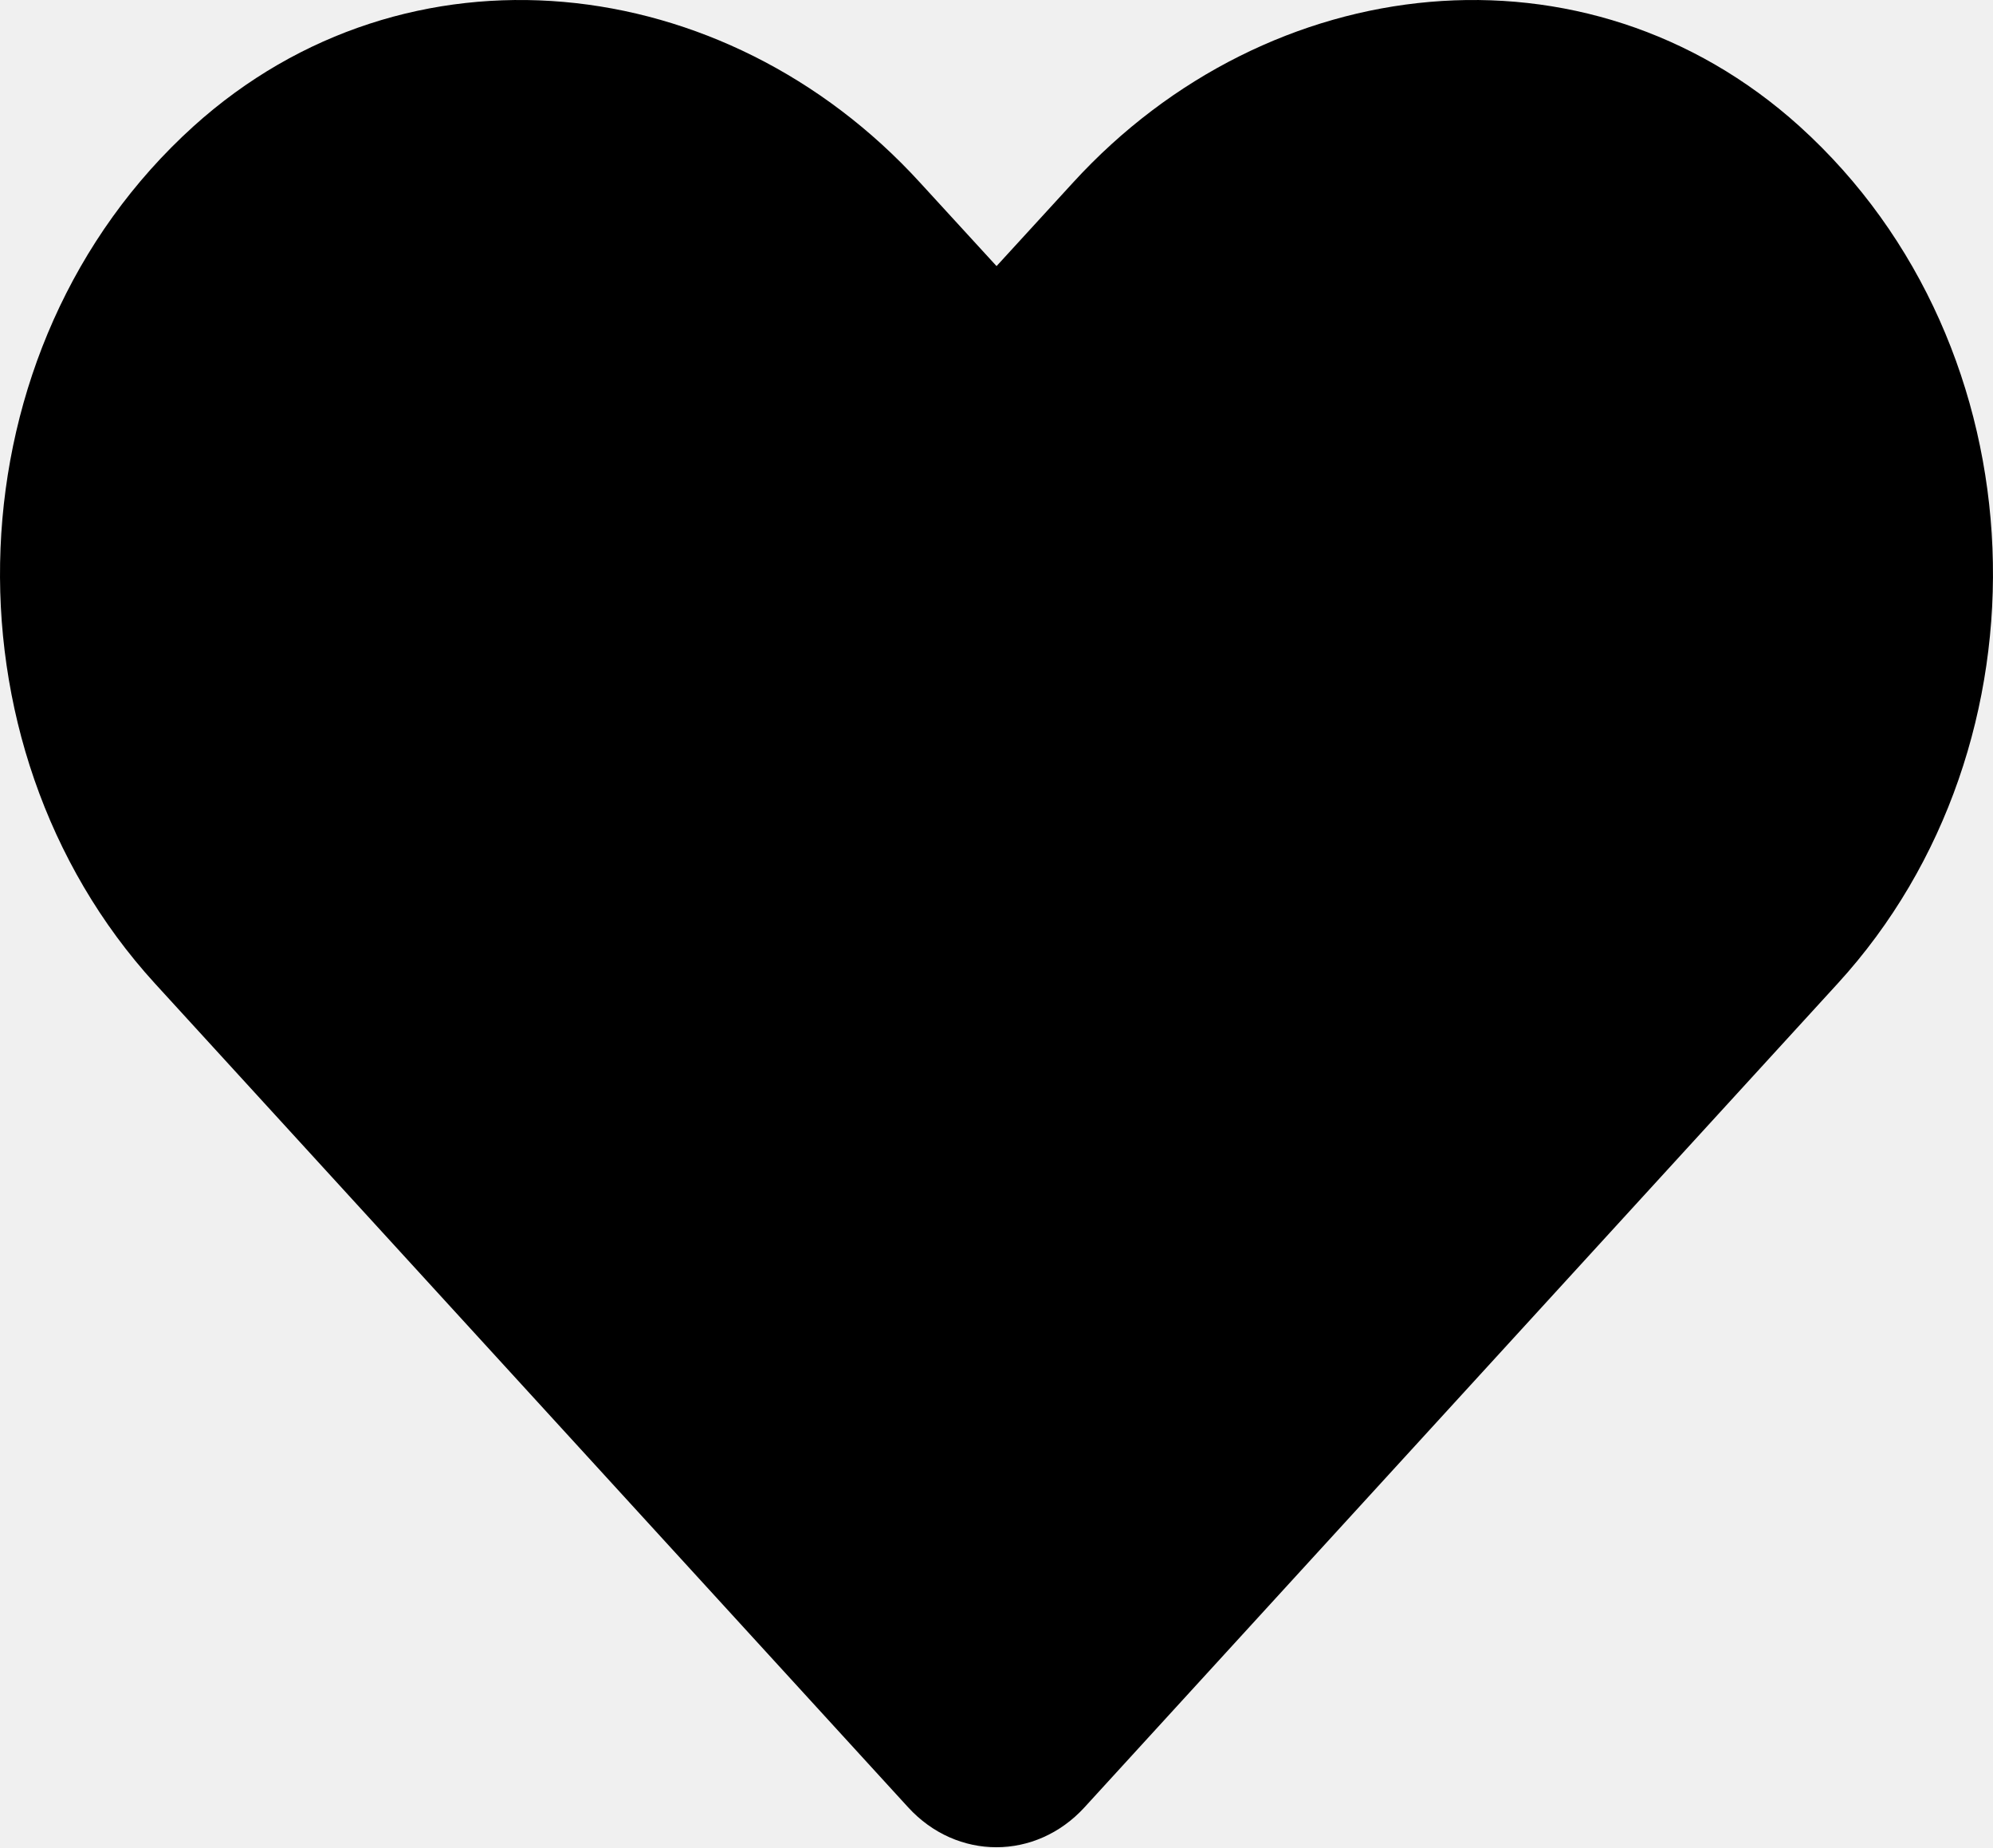
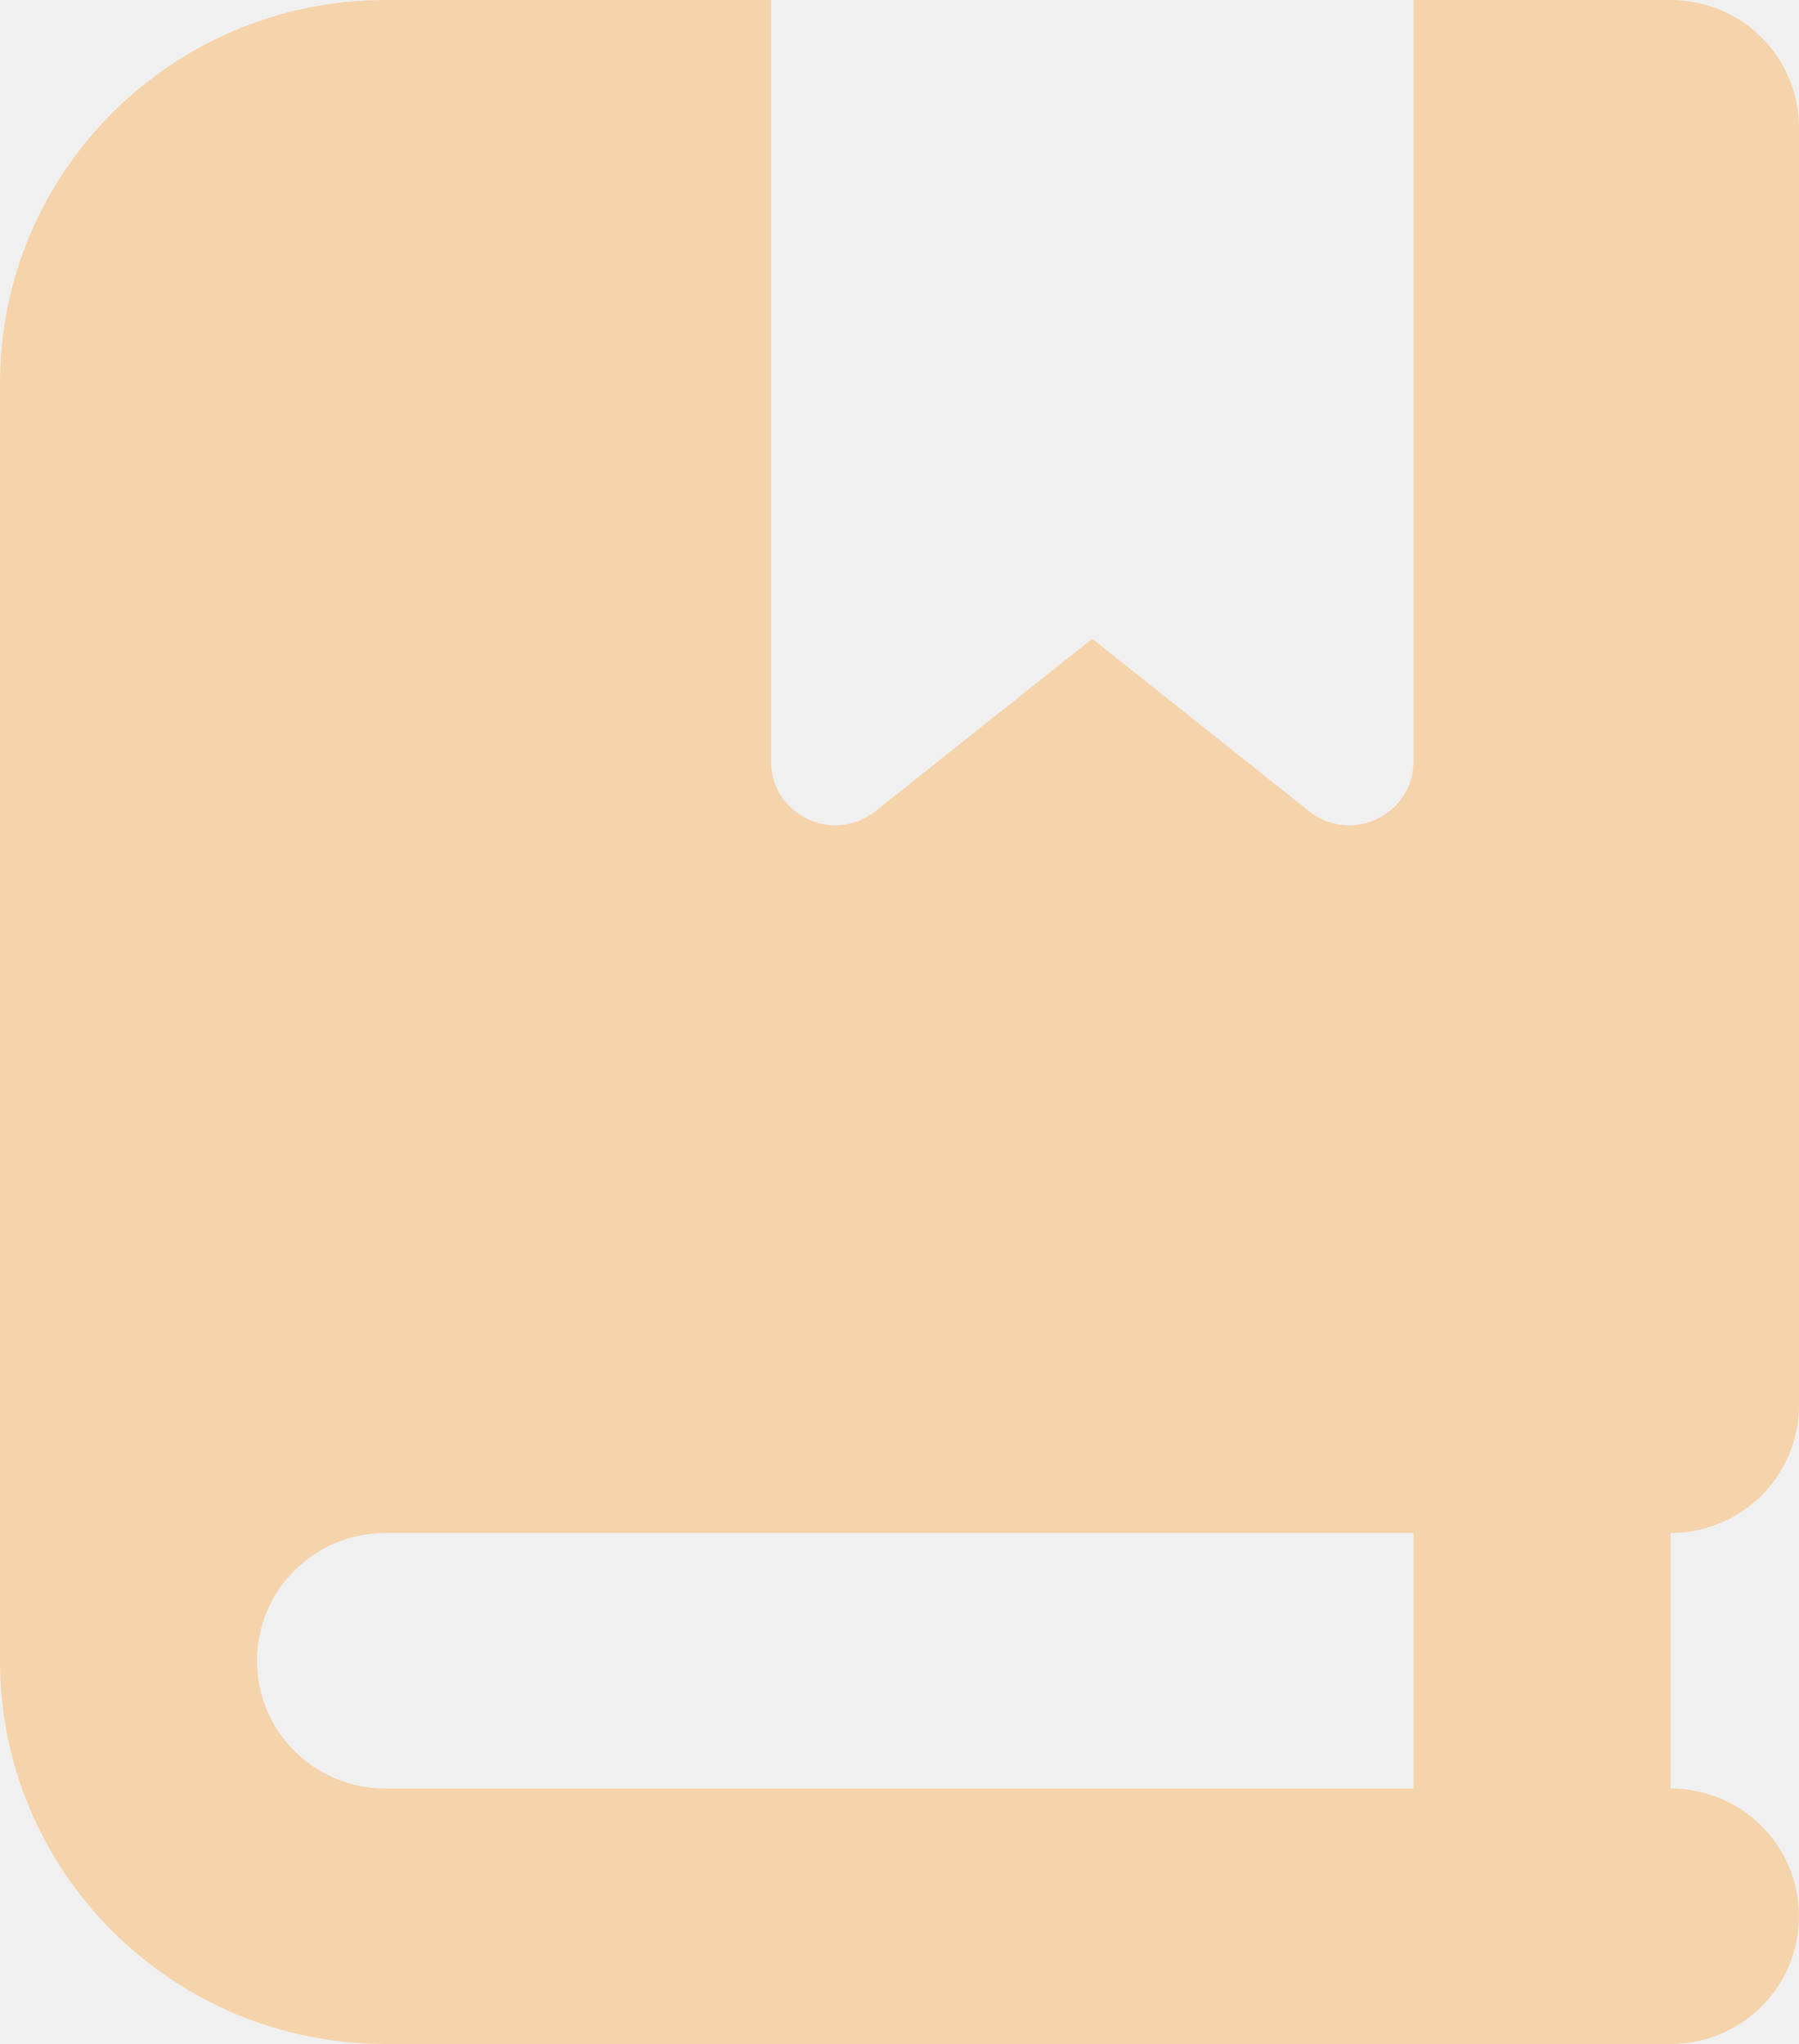
- <svg xmlns="http://www.w3.org/2000/svg" width="41" height="38" viewBox="0 0 41 38" fill="none">
-   <path d="M37.02 2.598C32.632 -1.363 26.106 -0.65 22.078 3.752L20.501 5.474L18.923 3.752C14.903 -0.65 8.369 -1.363 3.981 2.598C-1.048 7.145 -1.312 15.304 3.188 20.232L18.683 37.179C19.684 38.273 21.309 38.273 22.31 37.179L37.805 20.232C42.313 15.304 42.049 7.145 37.02 2.598Z" fill="black" />
+ <svg xmlns="http://www.w3.org/2000/svg" width="44" height="50" viewBox="0 0 44 50" fill="none">
+   <g clip-path="url(#clip0_4871_904)">
+     <path d="M0 9.375C0 4.199 4.223 0 9.429 0H18.857V18.623C18.857 19.932 20.38 20.664 21.411 19.844L26.714 15.625L32.018 19.844C33.049 20.664 34.571 19.932 34.571 18.623V0H37.714H40.857C42.596 0 44 1.396 44 3.125V34.375C44 36.103 42.596 37.5 40.857 37.5V43.75C42.596 43.75 44 45.147 44 46.875C44 48.603 42.596 50 40.857 50H37.714H9.429C4.223 50 0 45.801 0 40.625V9.375ZM6.286 40.625C6.286 42.353 7.69 43.75 9.429 43.75H34.571V37.5H9.429C7.69 37.5 6.286 38.897 6.286 40.625Z" fill="#F5D4AC" />
+   </g>
+   <defs>
+     <clipPath id="clip0_4871_904">
+       <rect width="44" height="50" fill="white" />
+     </clipPath>
+   </defs>
</svg>
